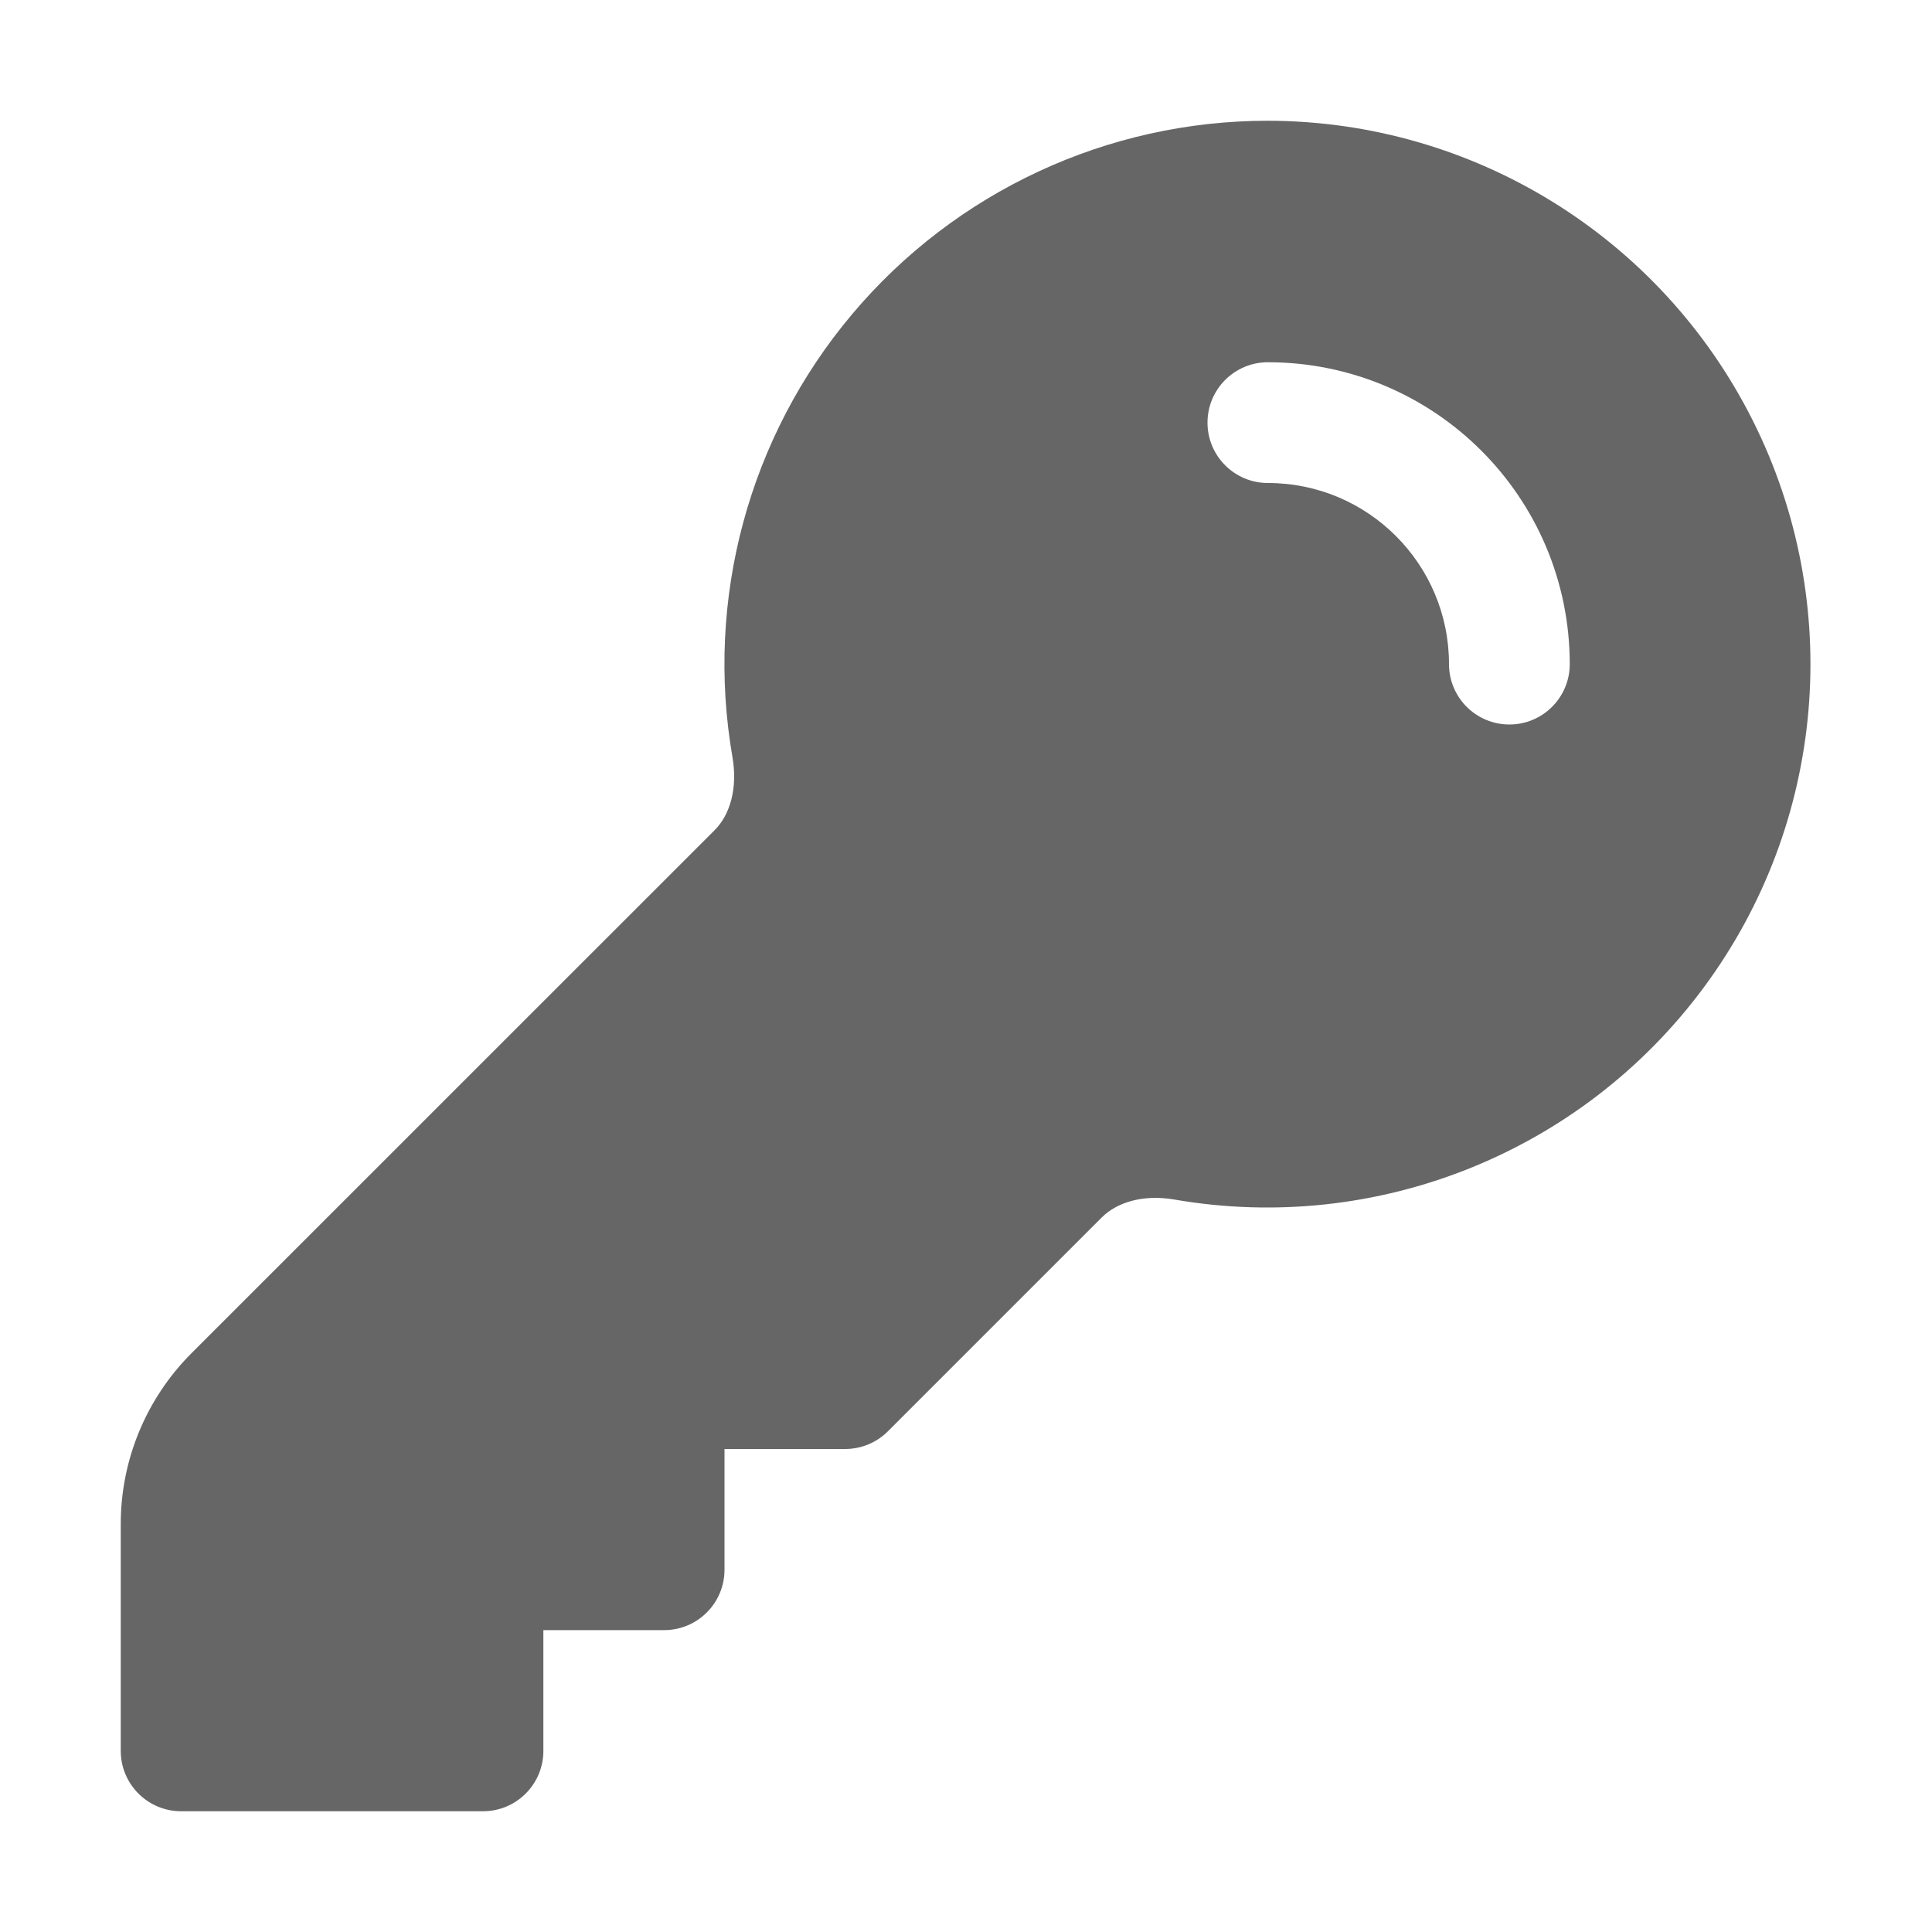
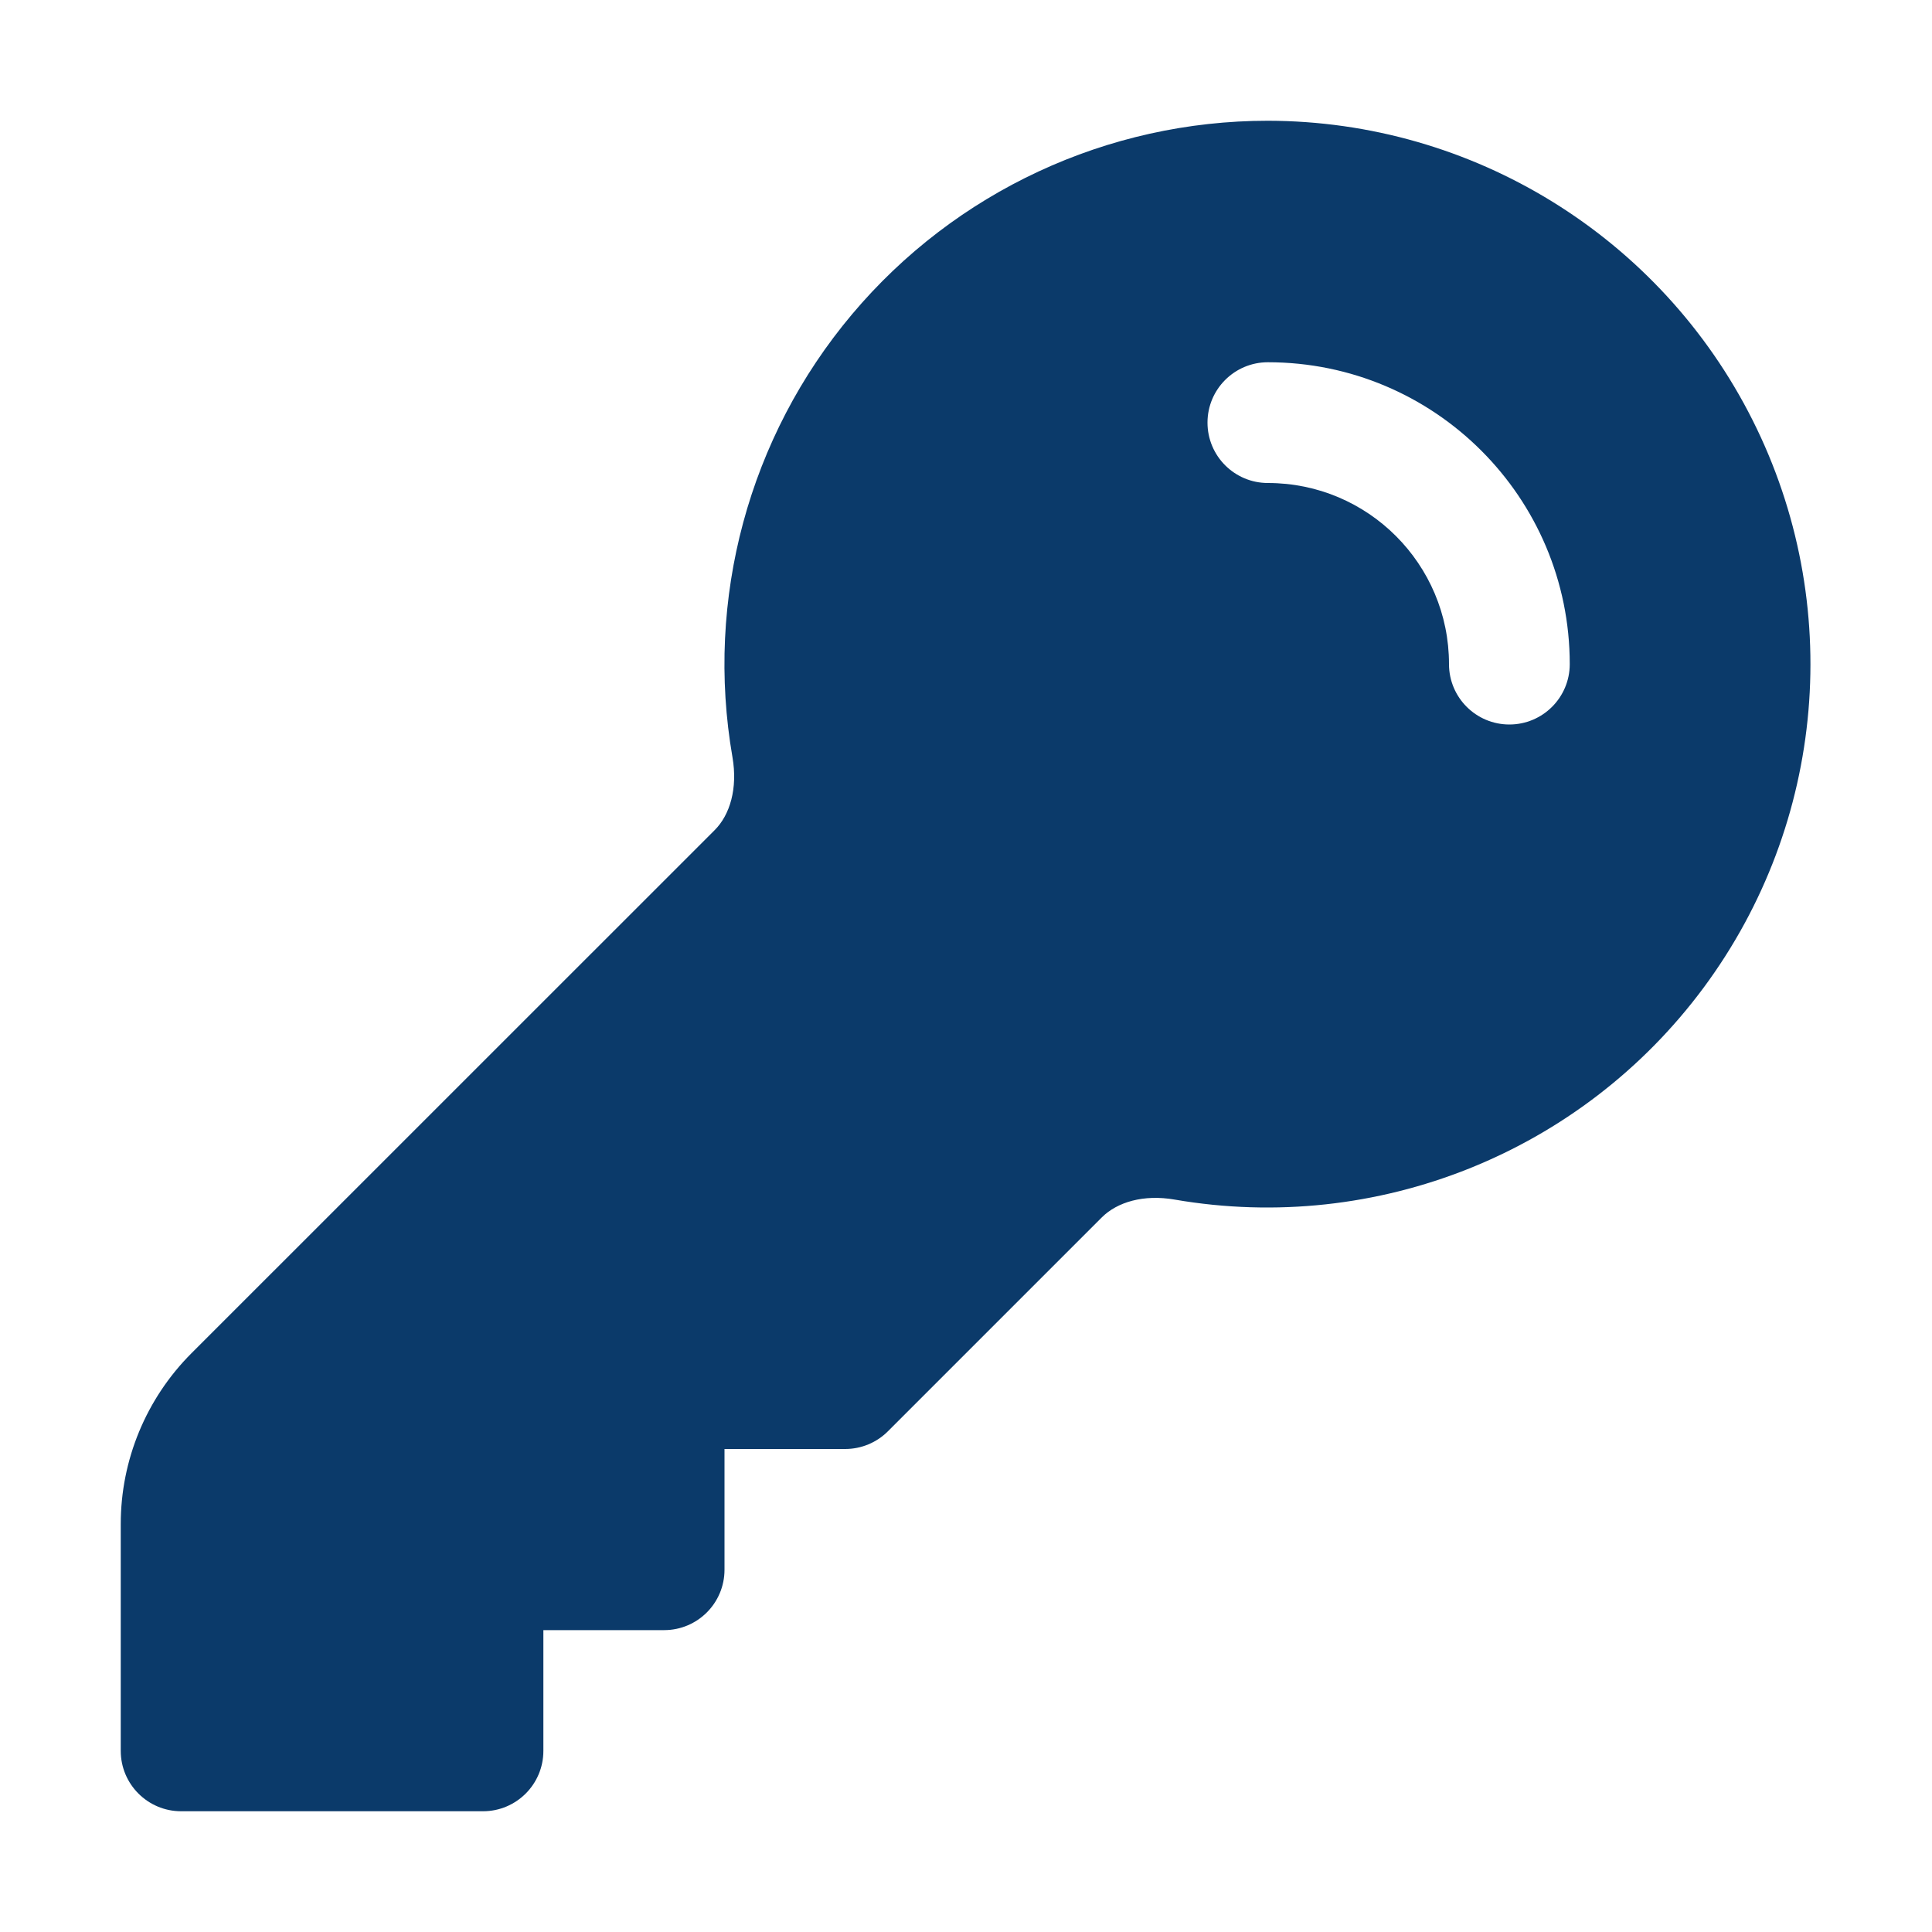
- <svg xmlns="http://www.w3.org/2000/svg" viewBox="0 0 24 24" fill="#666666" class="size-6">
+ <svg xmlns="http://www.w3.org/2000/svg" viewBox="0 0 24 24" fill="#0B3A6A" class="size-6">
  <path fill-rule="evenodd" d="M15.75 1.5a6.75 6.75 0 0 0-6.651 7.906c.067.39-.032.717-.221.906l-6.5 6.499a3 3 0 0 0-.878 2.121v2.818c0 .414.336.75.75.75H6a.75.75 0 0 0 .75-.75v-1.5h1.5A.75.75 0 0 0 9 19.5V18h1.5a.75.75 0 0 0 .53-.22l2.658-2.658c.19-.189.517-.288.906-.22A6.75 6.75 0 1 0 15.75 1.5Zm0 3a.75.75 0 0 0 0 1.5A2.25 2.25 0 0 1 18 8.25a.75.75 0 0 0 1.5 0 3.75 3.75 0 0 0-3.75-3.75Z" clip-rule="evenodd" />
</svg>
